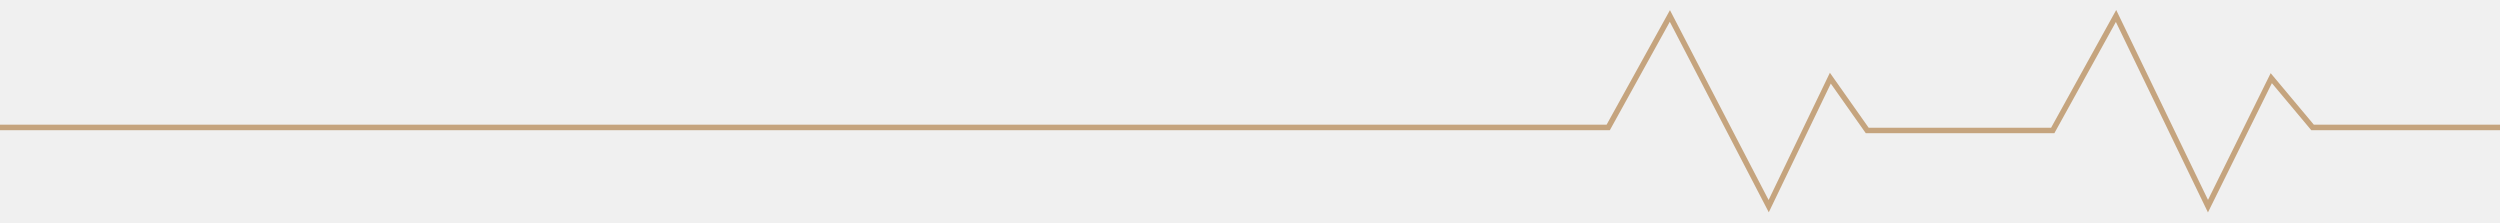
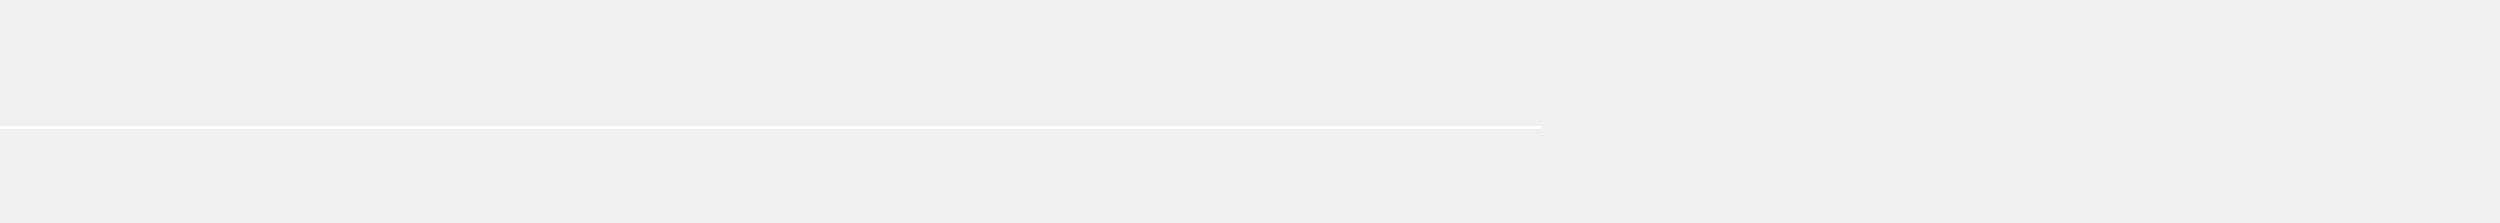
<svg xmlns="http://www.w3.org/2000/svg" version="1.1" id="Layer_1" x="0px" y="0px" width="908.3px" height="80.7px" viewBox="0 0 908.3 80.7" style="enable-background:new 0 0 908.3 80.7;" xml:space="preserve">
  <style type="text/css">
- 	.st0{fill:none;stroke:#C5A47E;stroke-width:2;stroke-miterlimit:10;}
+ 	.st0{fill:none;stroke:#FFFFFF;stroke-miterlimit:10;}
+     
+     .st0 {
+         stroke-dasharray: 560;
+         stroke-dashoffset: 0;
+         animation: dash 4s linear infinite;
+     }
+     
+     @-webkit-keyframes dash {
+         from {
+             stroke-dashoffset: 1120;
+         }
+         to {
+             stroke-dashoffset: 0;
+         }
+     }
</style>
-   <polyline class="st0" points="0,46.3 530.3,46.3 584.3,46.3 606.7,5.8 642.6,74.9 665,28.4 678.4,47.4 745.8,47.4 768.8,5.8   802.2,74.9 825.2,28.4 840.2,46.3 908.3,46.3 " />
+   <polyline class="st0" points="0,46.3 530.2,46.3 584.2,46.3 606.7,5.8 642.5,74.9 665,28.4 678.4,47.4 745.7,47.4 768.7,5.8   802.2,74.9 825.1,28.4 840.1,46.3 908.3,46.3 " />
</svg>
